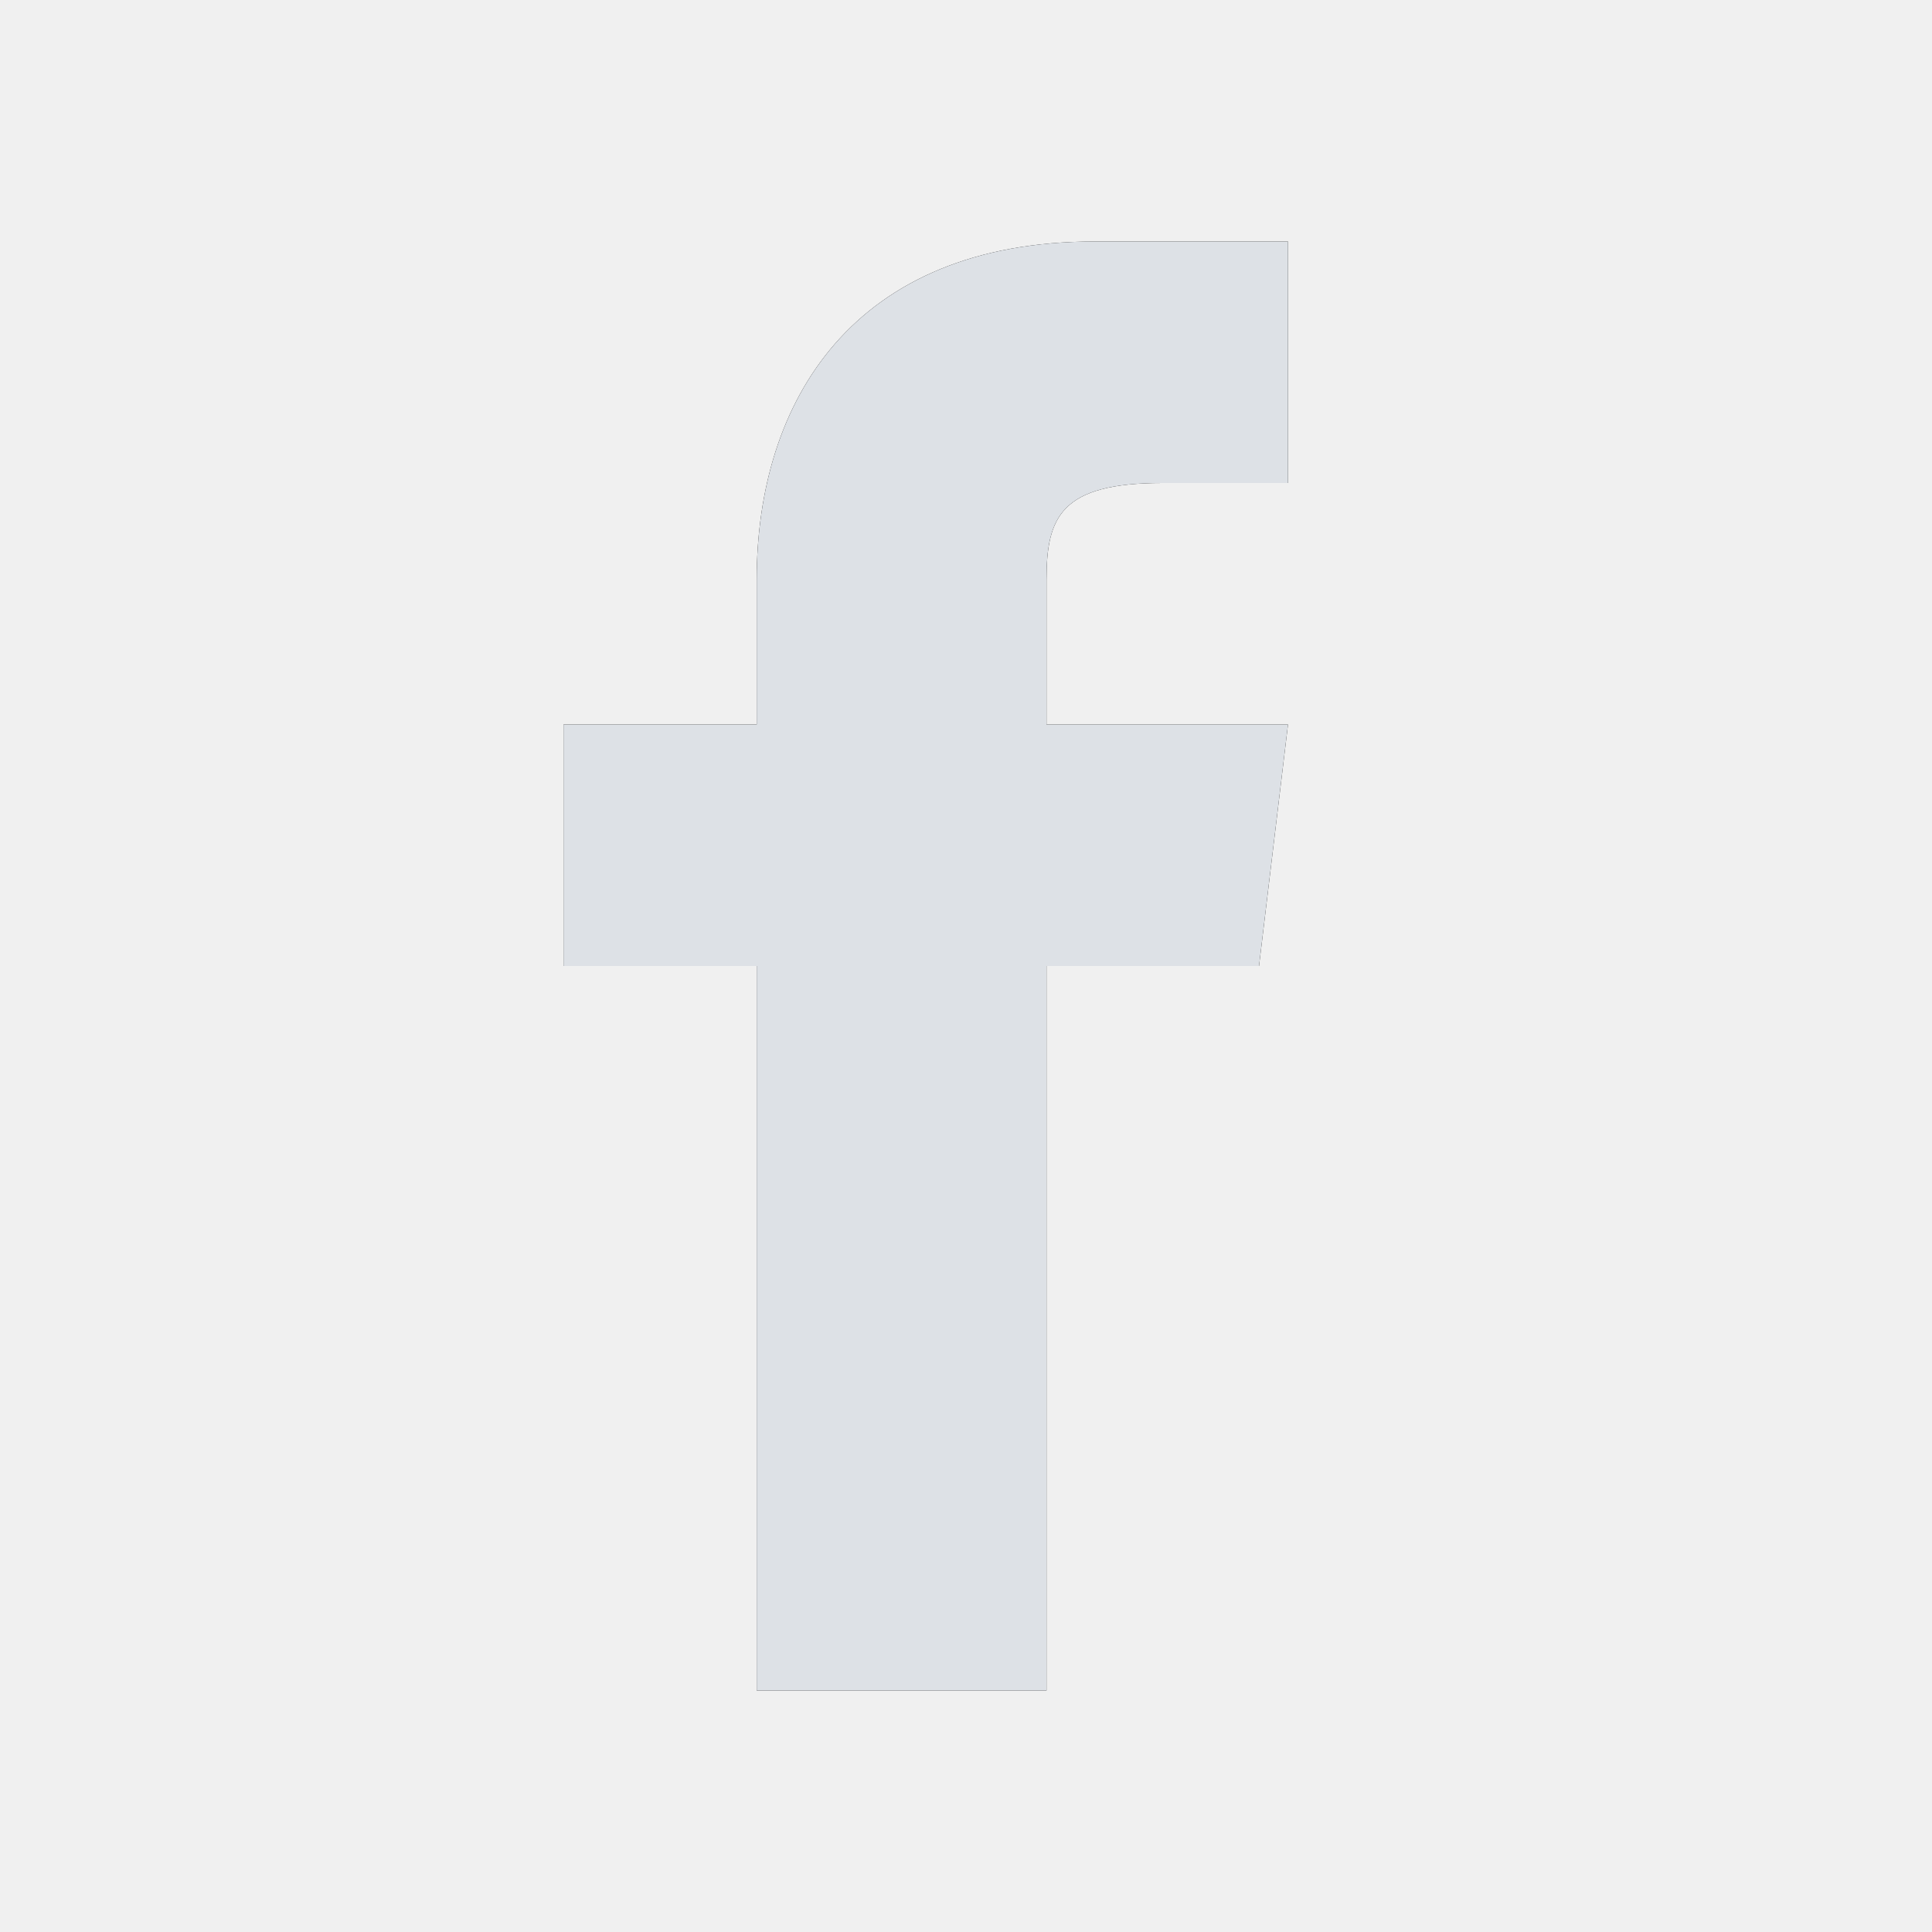
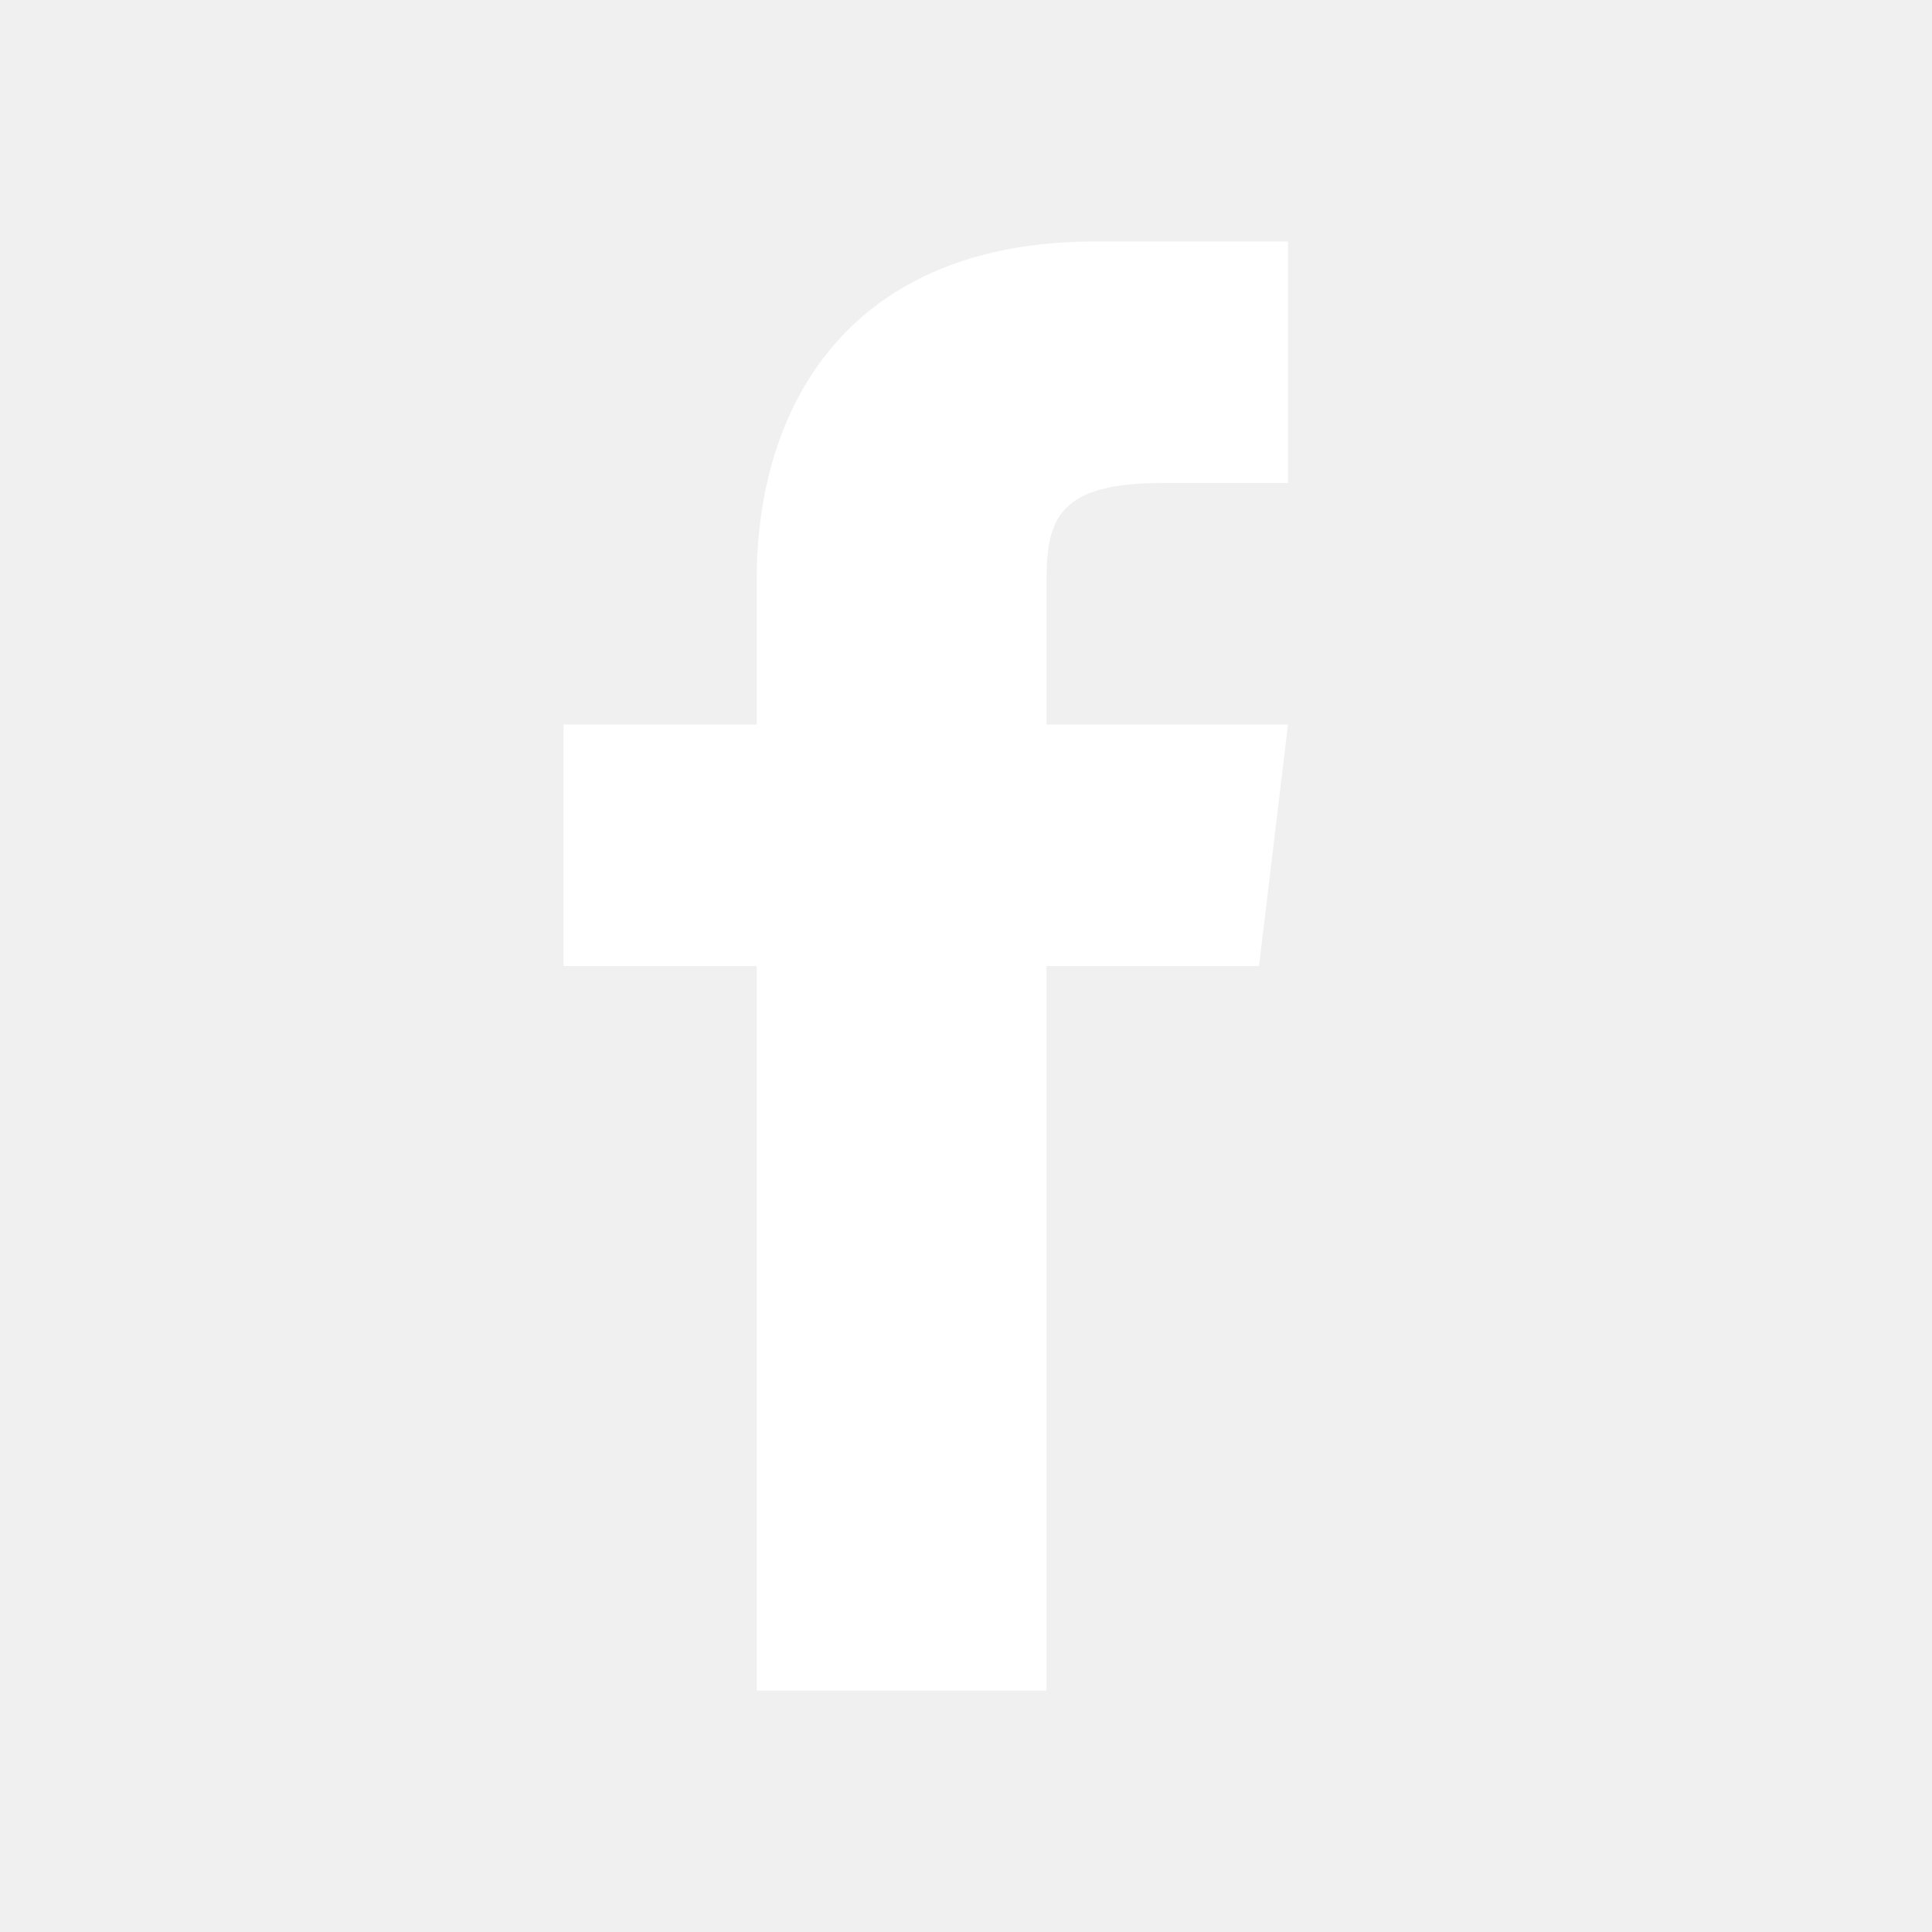
<svg xmlns="http://www.w3.org/2000/svg" xmlns:xlink="http://www.w3.org/1999/xlink" width="24" height="24" viewBox="0 0 24 24">
  <defs>
-     <path d="M6 6V4.2C6 3.42 6.18 3 7.44 3H9V0H6.6c-3 0-4.2 1.98-4.2 4.2V6H0v3h2.4v9H6V9h2.64L9 6H6z" id="a" />
+     <path d="M13 9V7.2c0-.78.18-1.2 1.44-1.2H16V3h-2.4c-3 0-4.2 1.98-4.2 4.2V9H7v3h2.4v9H13v-9h2.64L16 9h-3z" id="a" />
  </defs>
-   <g transform="translate(7 3)" fill="none" fill-rule="evenodd">
-     <mask id="b" fill="#fff">
-       <use xlink:href="#a" />
-     </mask>
-     <use fill="#000" fill-rule="nonzero" xlink:href="#a" />
-     <g mask="url(#b)" fill="#DDE1E6">
-       <rect width="24" height="24" rx="4" transform="translate(-7 -3)" />
-     </g>
-   </g>
+   <use fill="#fff" xlink:href="#a" />
</svg>
